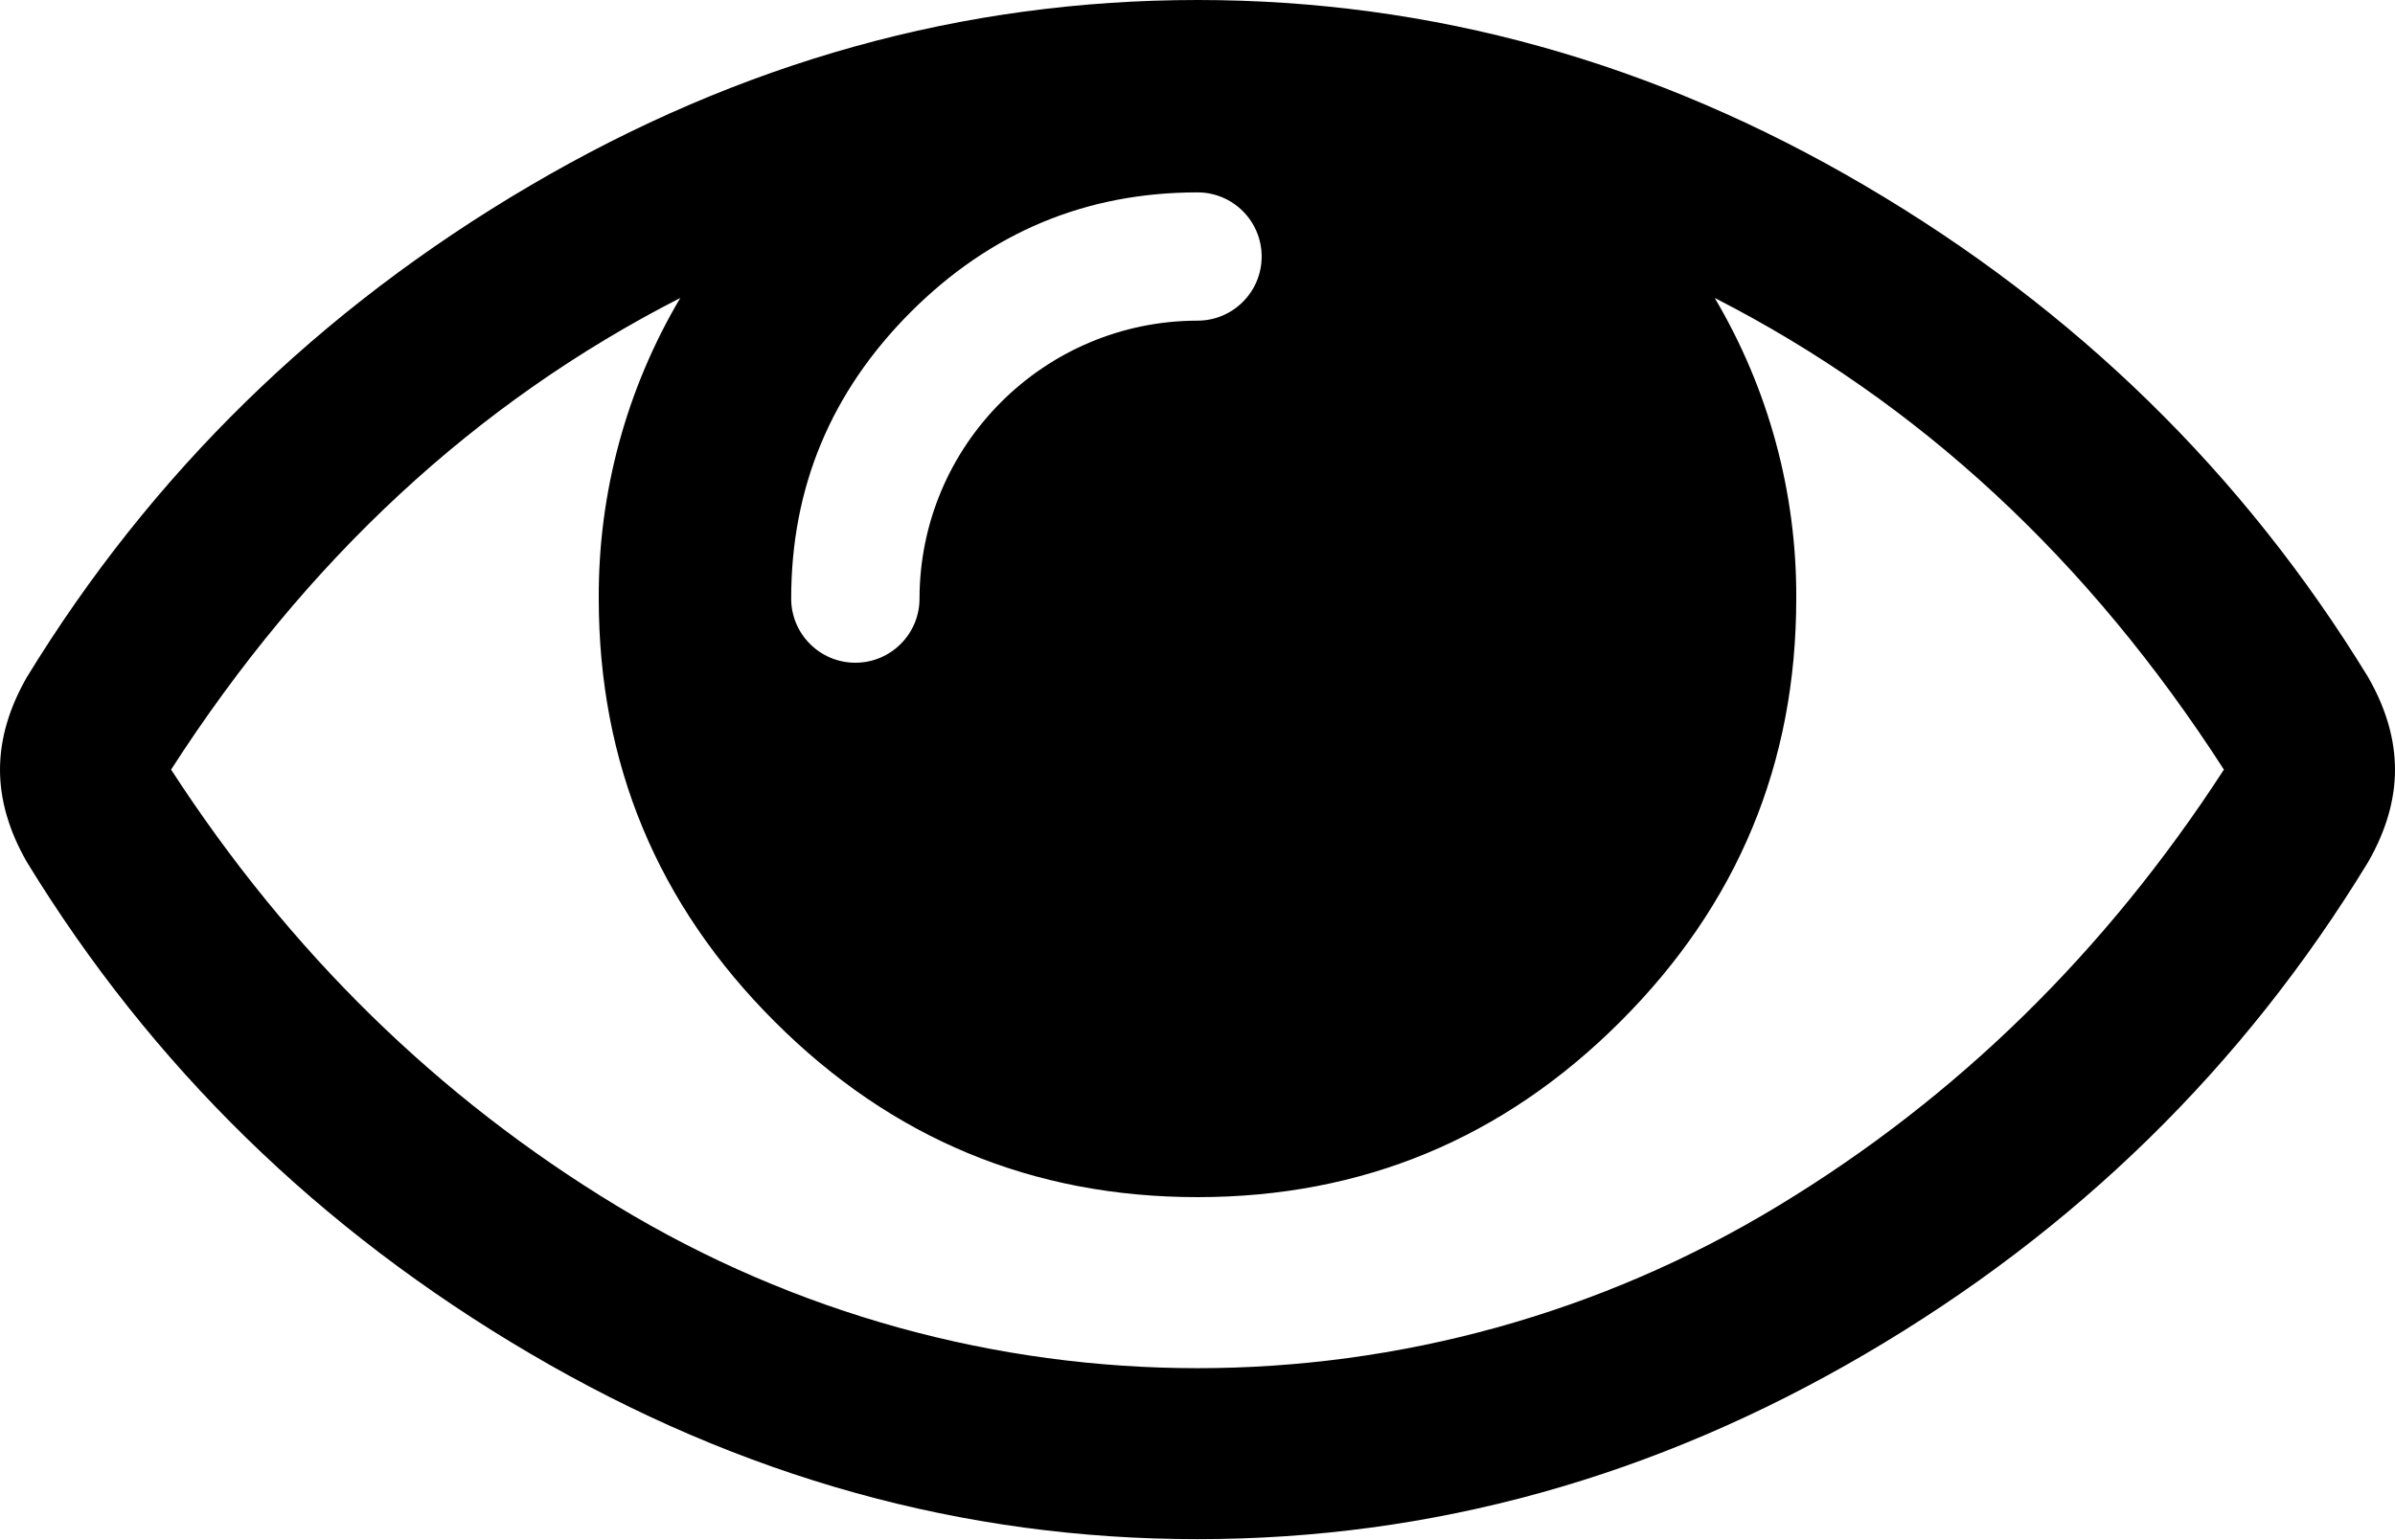
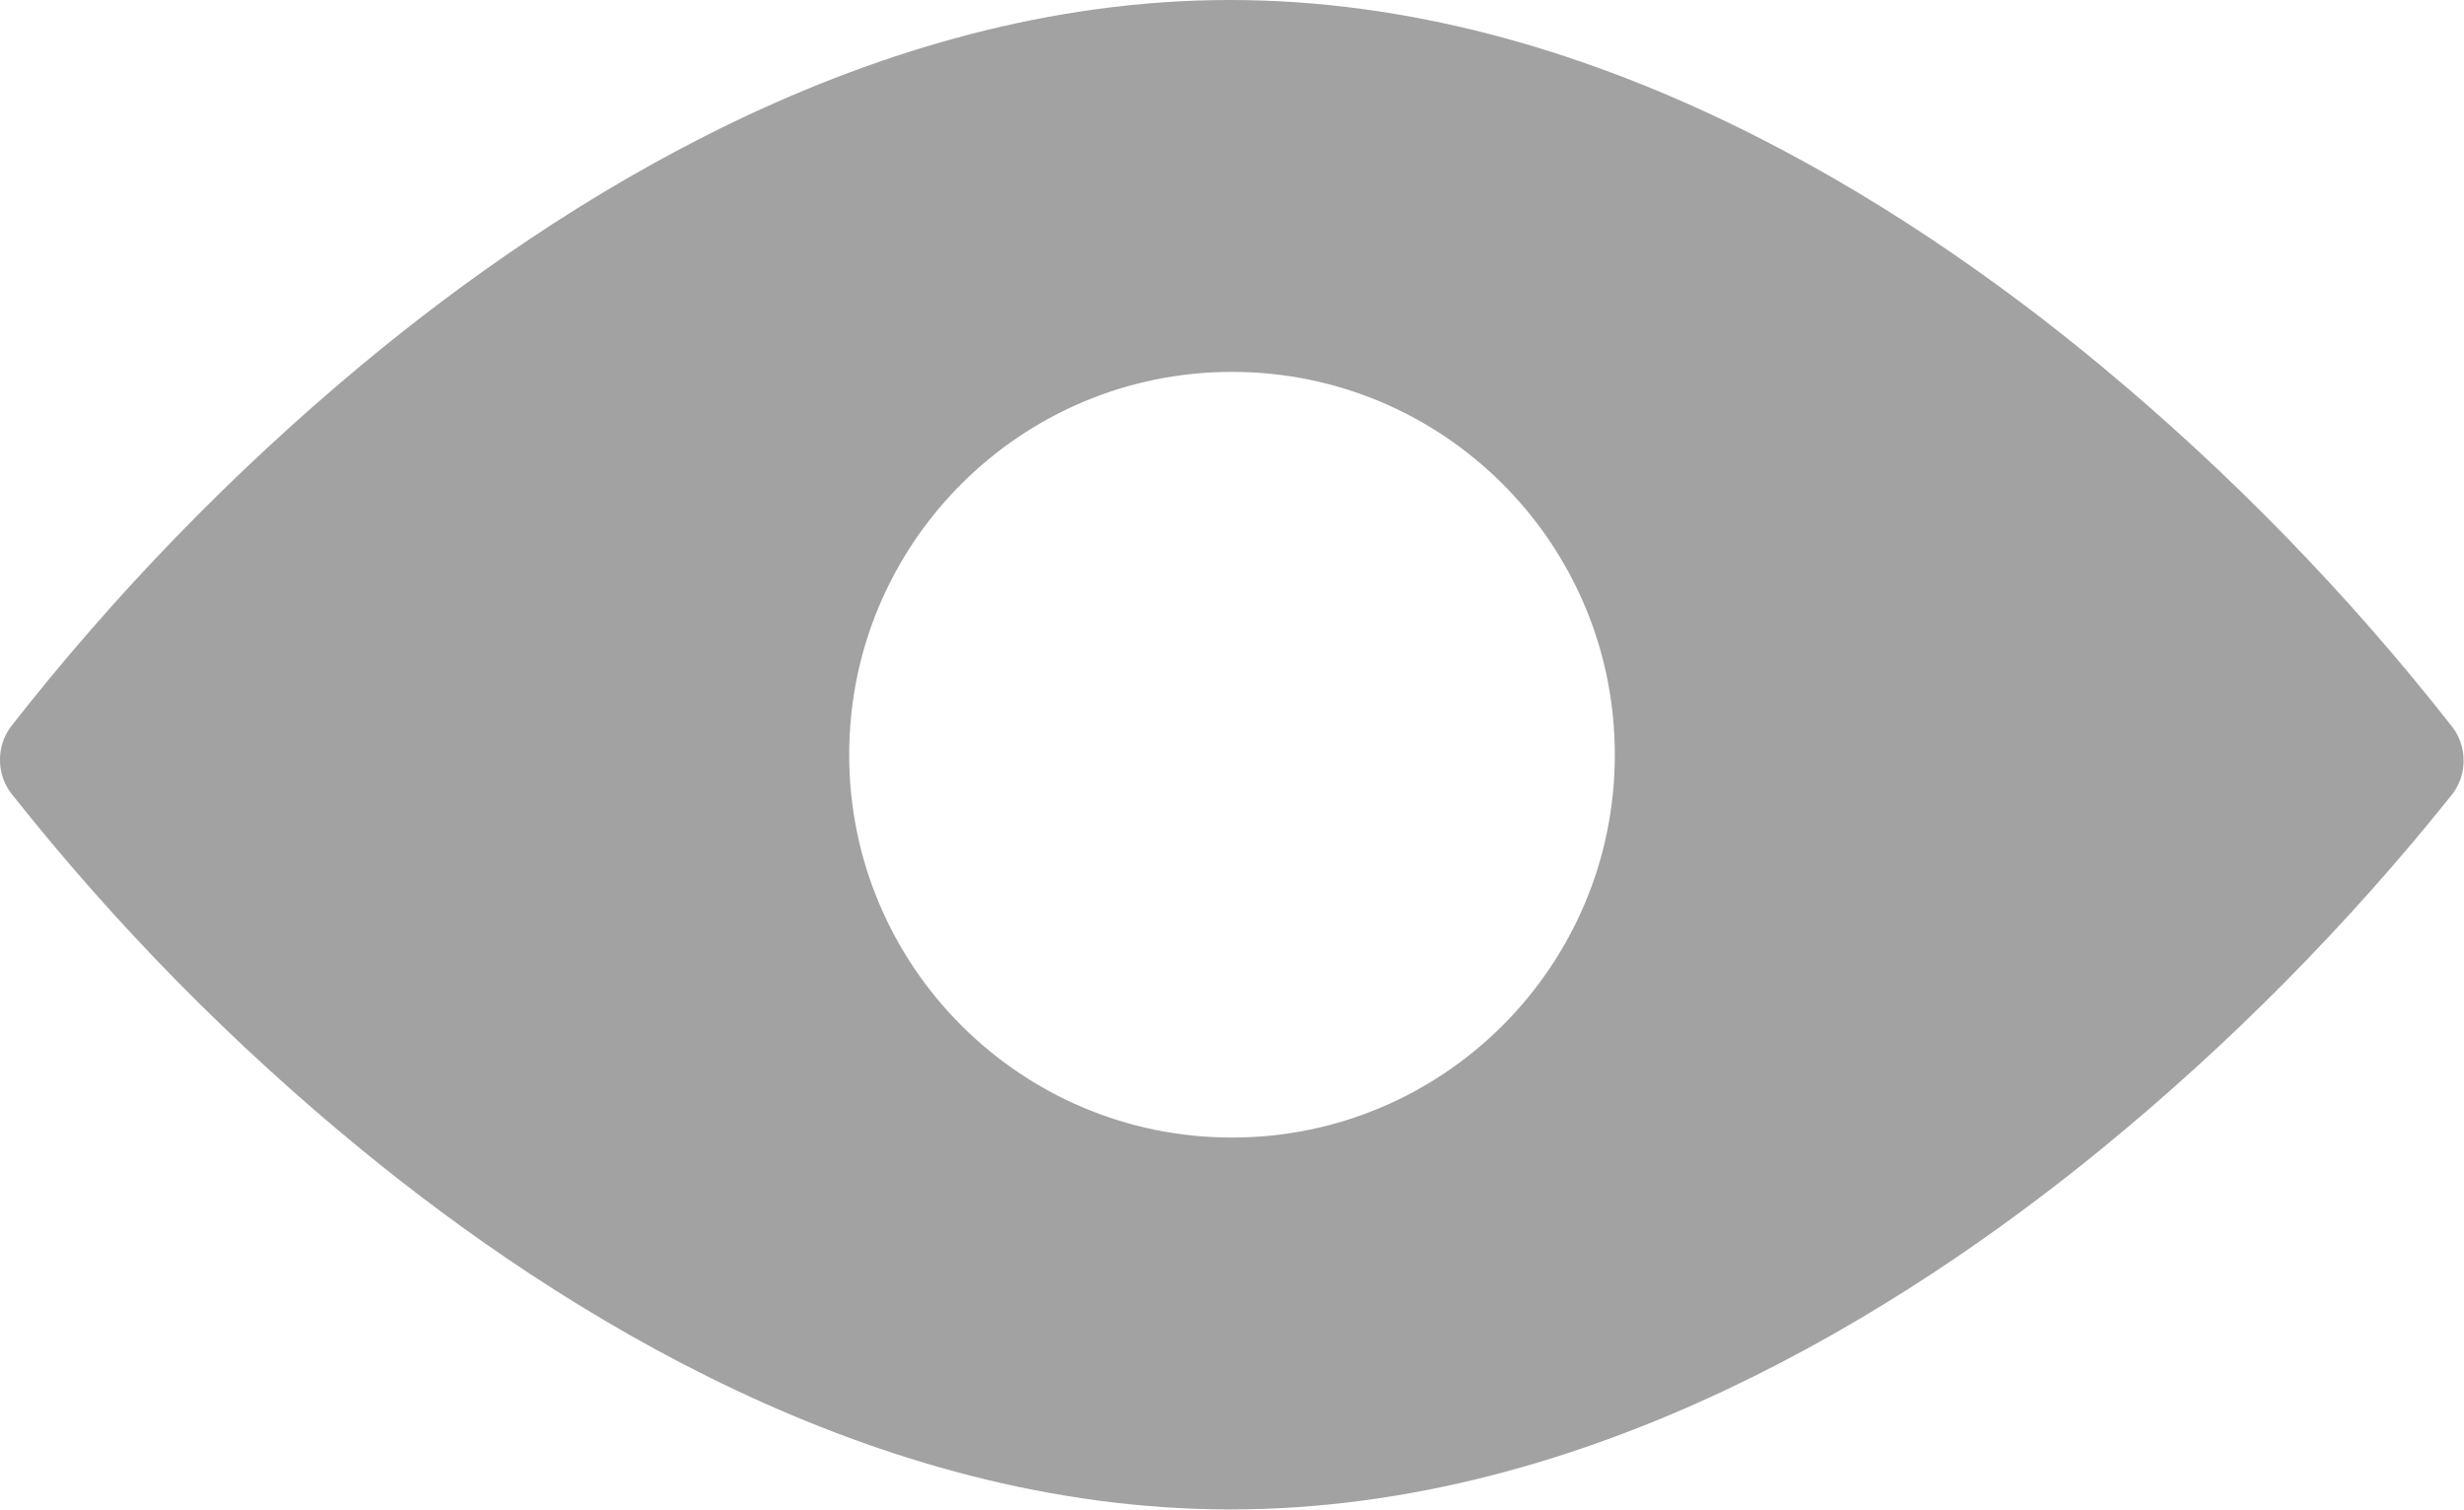
- <svg xmlns="http://www.w3.org/2000/svg" id="Capa_1" data-name="Layer 1" viewBox="0 0 511.626 328.896">
-   <path d="M505.917,236.117q-39.977-65.38-107.497-105.065Q330.897,91.367,255.812,91.365q-75.088,0-142.61,39.687Q45.678,170.736,5.707,236.117,0,246.108-.001,255.818t5.708,19.699Q45.678,340.9,113.202,380.581q67.522,39.69,142.61,39.68,75.09,0,142.608-39.536,67.518-39.541,107.497-105.208,5.709-9.989,5.708-19.699T505.917,236.117ZM194.567,158.03q25.551-25.551,61.242-25.554a13.704,13.704,0,1,1,.007,27.409,59.462,59.462,0,0,0-59.387,59.387,13.707,13.707,0,1,1-27.415,0Q169.014,183.587,194.567,158.03ZM379.866,349.04a239.17,239.17,0,0,1-248.105,0q-57.243-34.69-95.215-93.222,43.397-67.382,108.777-100.783a124.769,124.769,0,0,0-17.417,64.236q0,52.824,37.544,90.362,37.541,37.55,90.362,37.544,52.821,0,90.362-37.544,37.549-37.539,37.545-90.362A124.753,124.753,0,0,0,366.3,155.035q65.377,33.398,108.776,100.783Q437.111,314.351,379.866,349.04Z" transform="translate(0.001 -91.365)" />
+ <svg xmlns="http://www.w3.org/2000/svg" width="22.528" height="13.798" viewBox="0 0 22.528 13.798">
+   <g id="Group_11" data-name="Group 11" transform="translate(-12.736 -17.101)">
+     <path id="Exclusion_3" data-name="Exclusion 3" d="M-818.25-1136.2c-3.1,0-5.857-1.726-7.625-3.174A20.759,20.759,0,0,1-829-1142.55l0-.007a21.227,21.227,0,0,1,3.121-3.218c1.768-1.471,4.525-3.225,7.625-3.225s5.865,1.754,7.639,3.225a21.133,21.133,0,0,1,3.139,3.225l0,.007a21.174,21.174,0,0,1-3.135,3.167C-812.385-1137.928-815.151-1136.2-818.25-1136.2Zm.014-10.4a4,4,0,0,0-4,4,4,4,0,0,0,4,4,4,4,0,0,0,4-4A4,4,0,0,0-818.236-1146.6Z" transform="translate(842.236 1166.601)" fill="#a2a2a2" stroke="#a2a2a2" stroke-linecap="round" stroke-linejoin="round" stroke-width="1" />
+   </g>
</svg>
